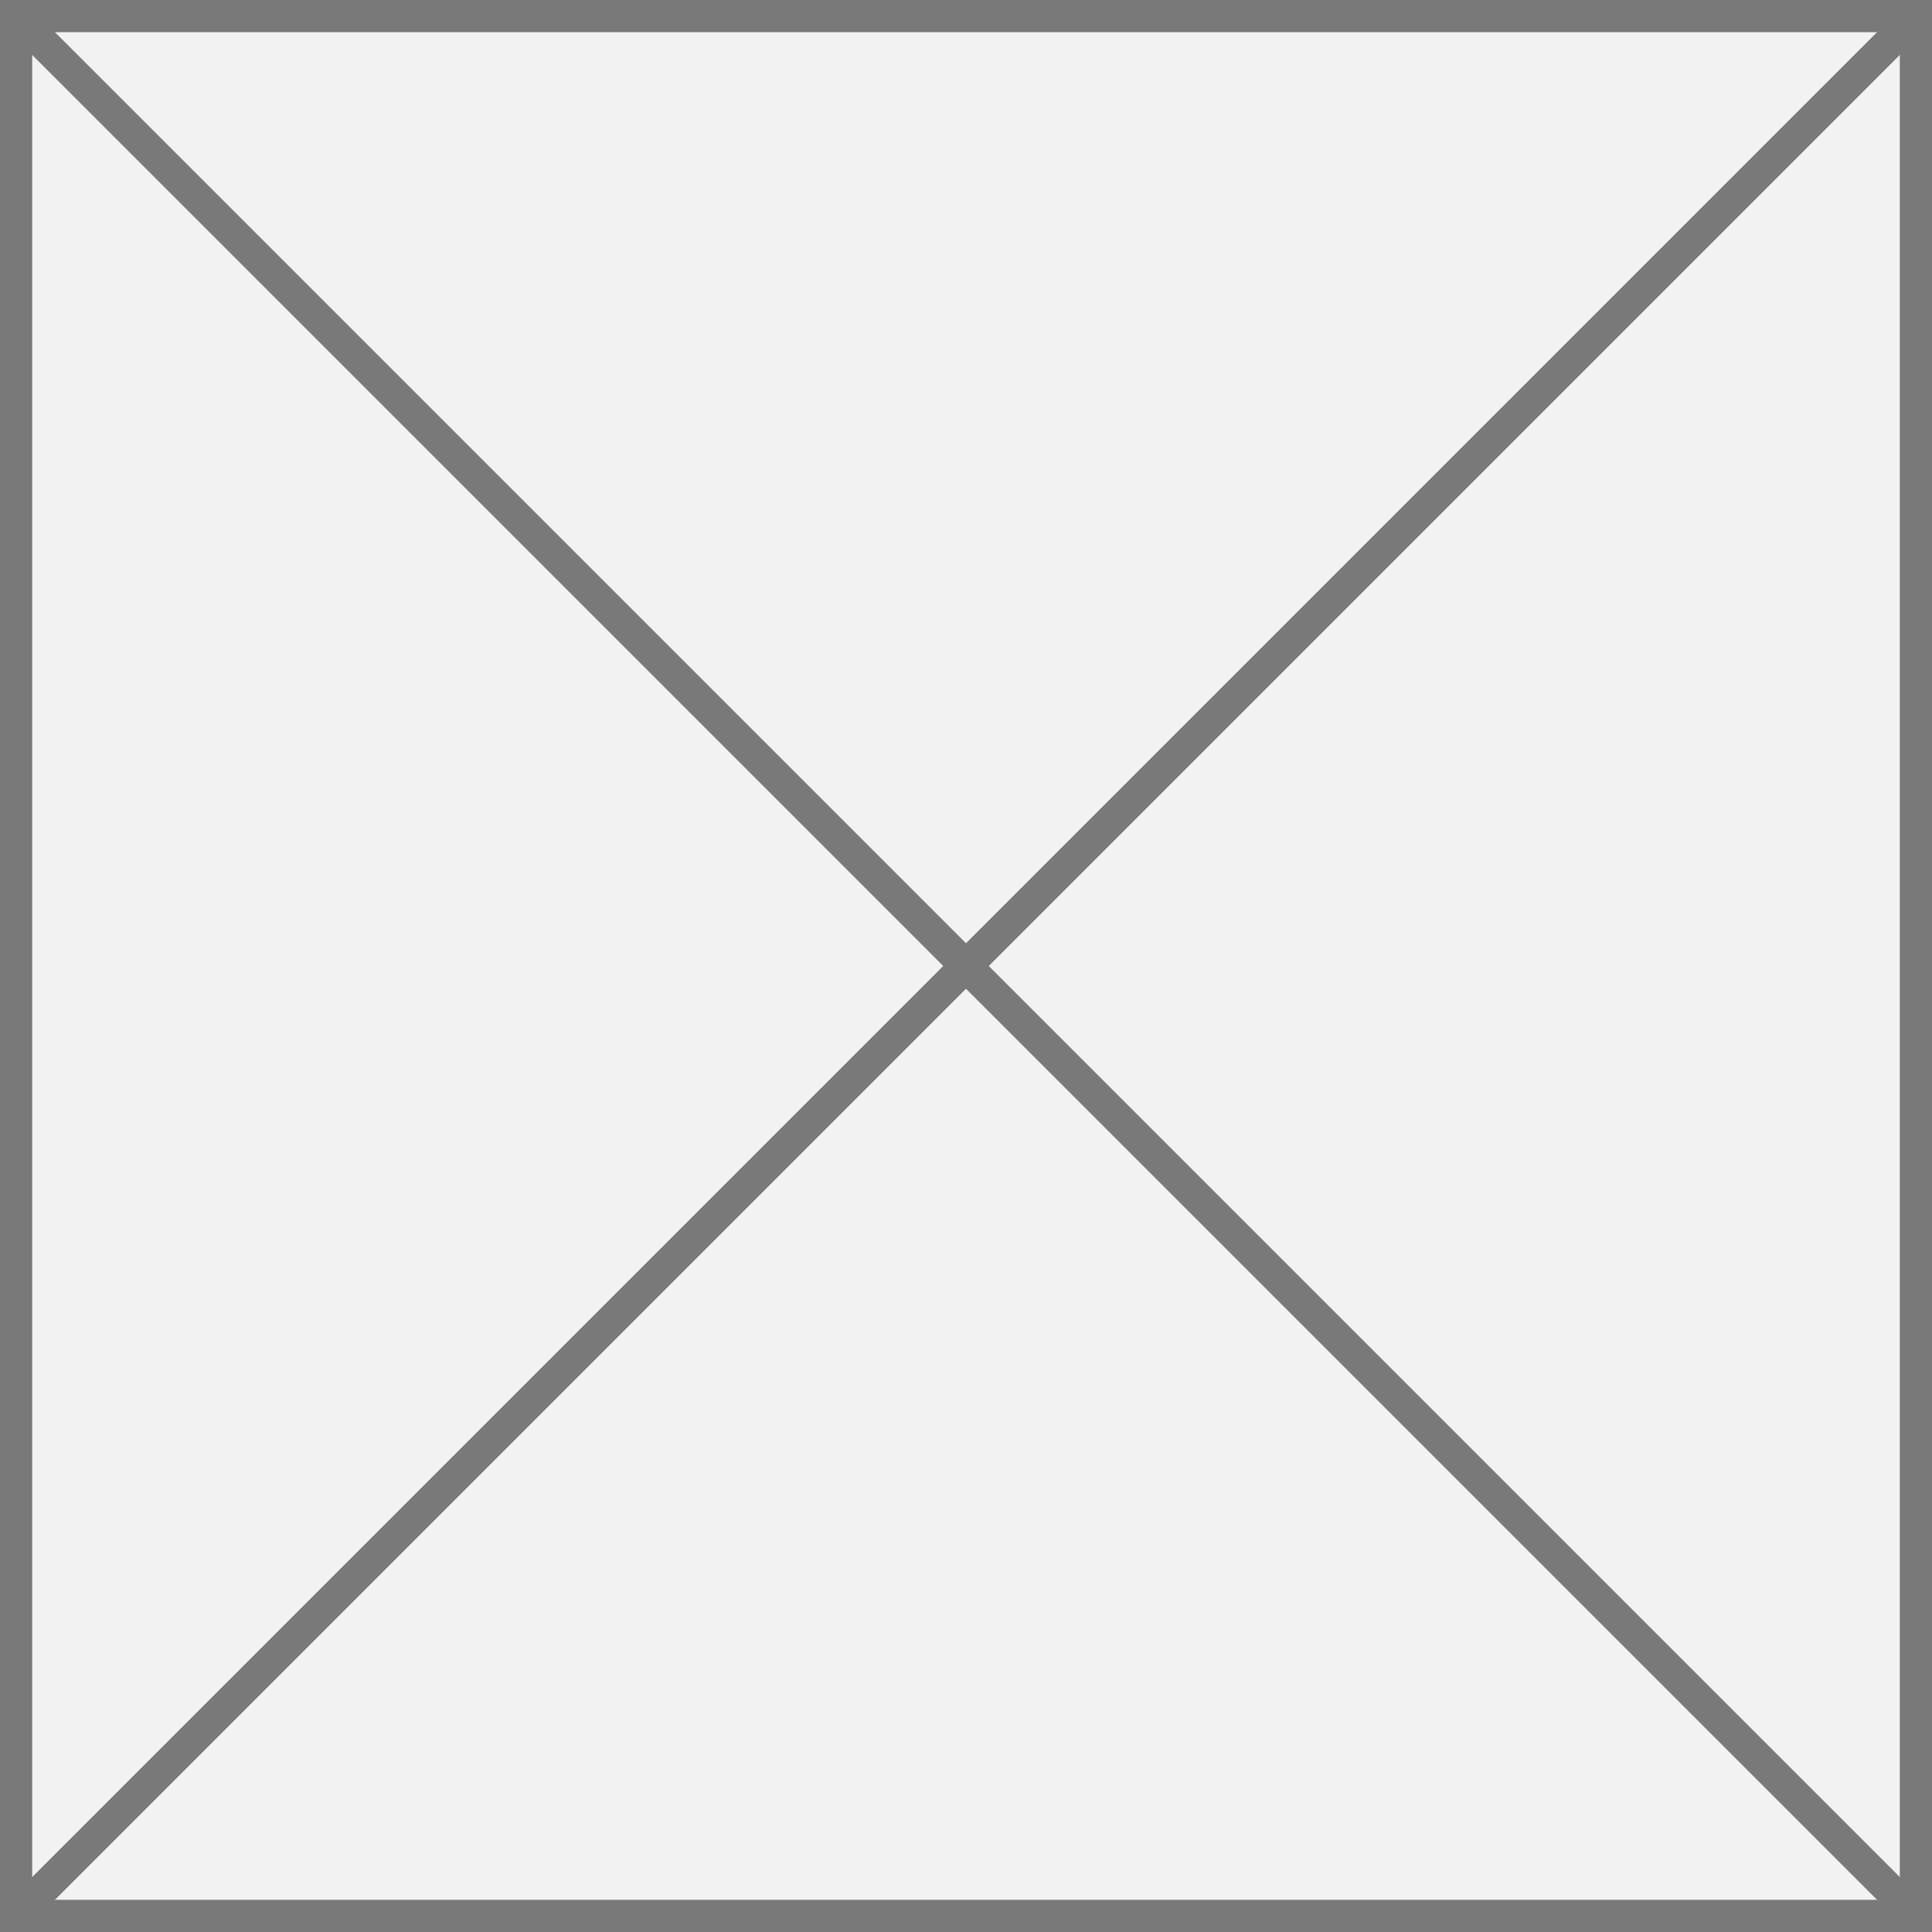
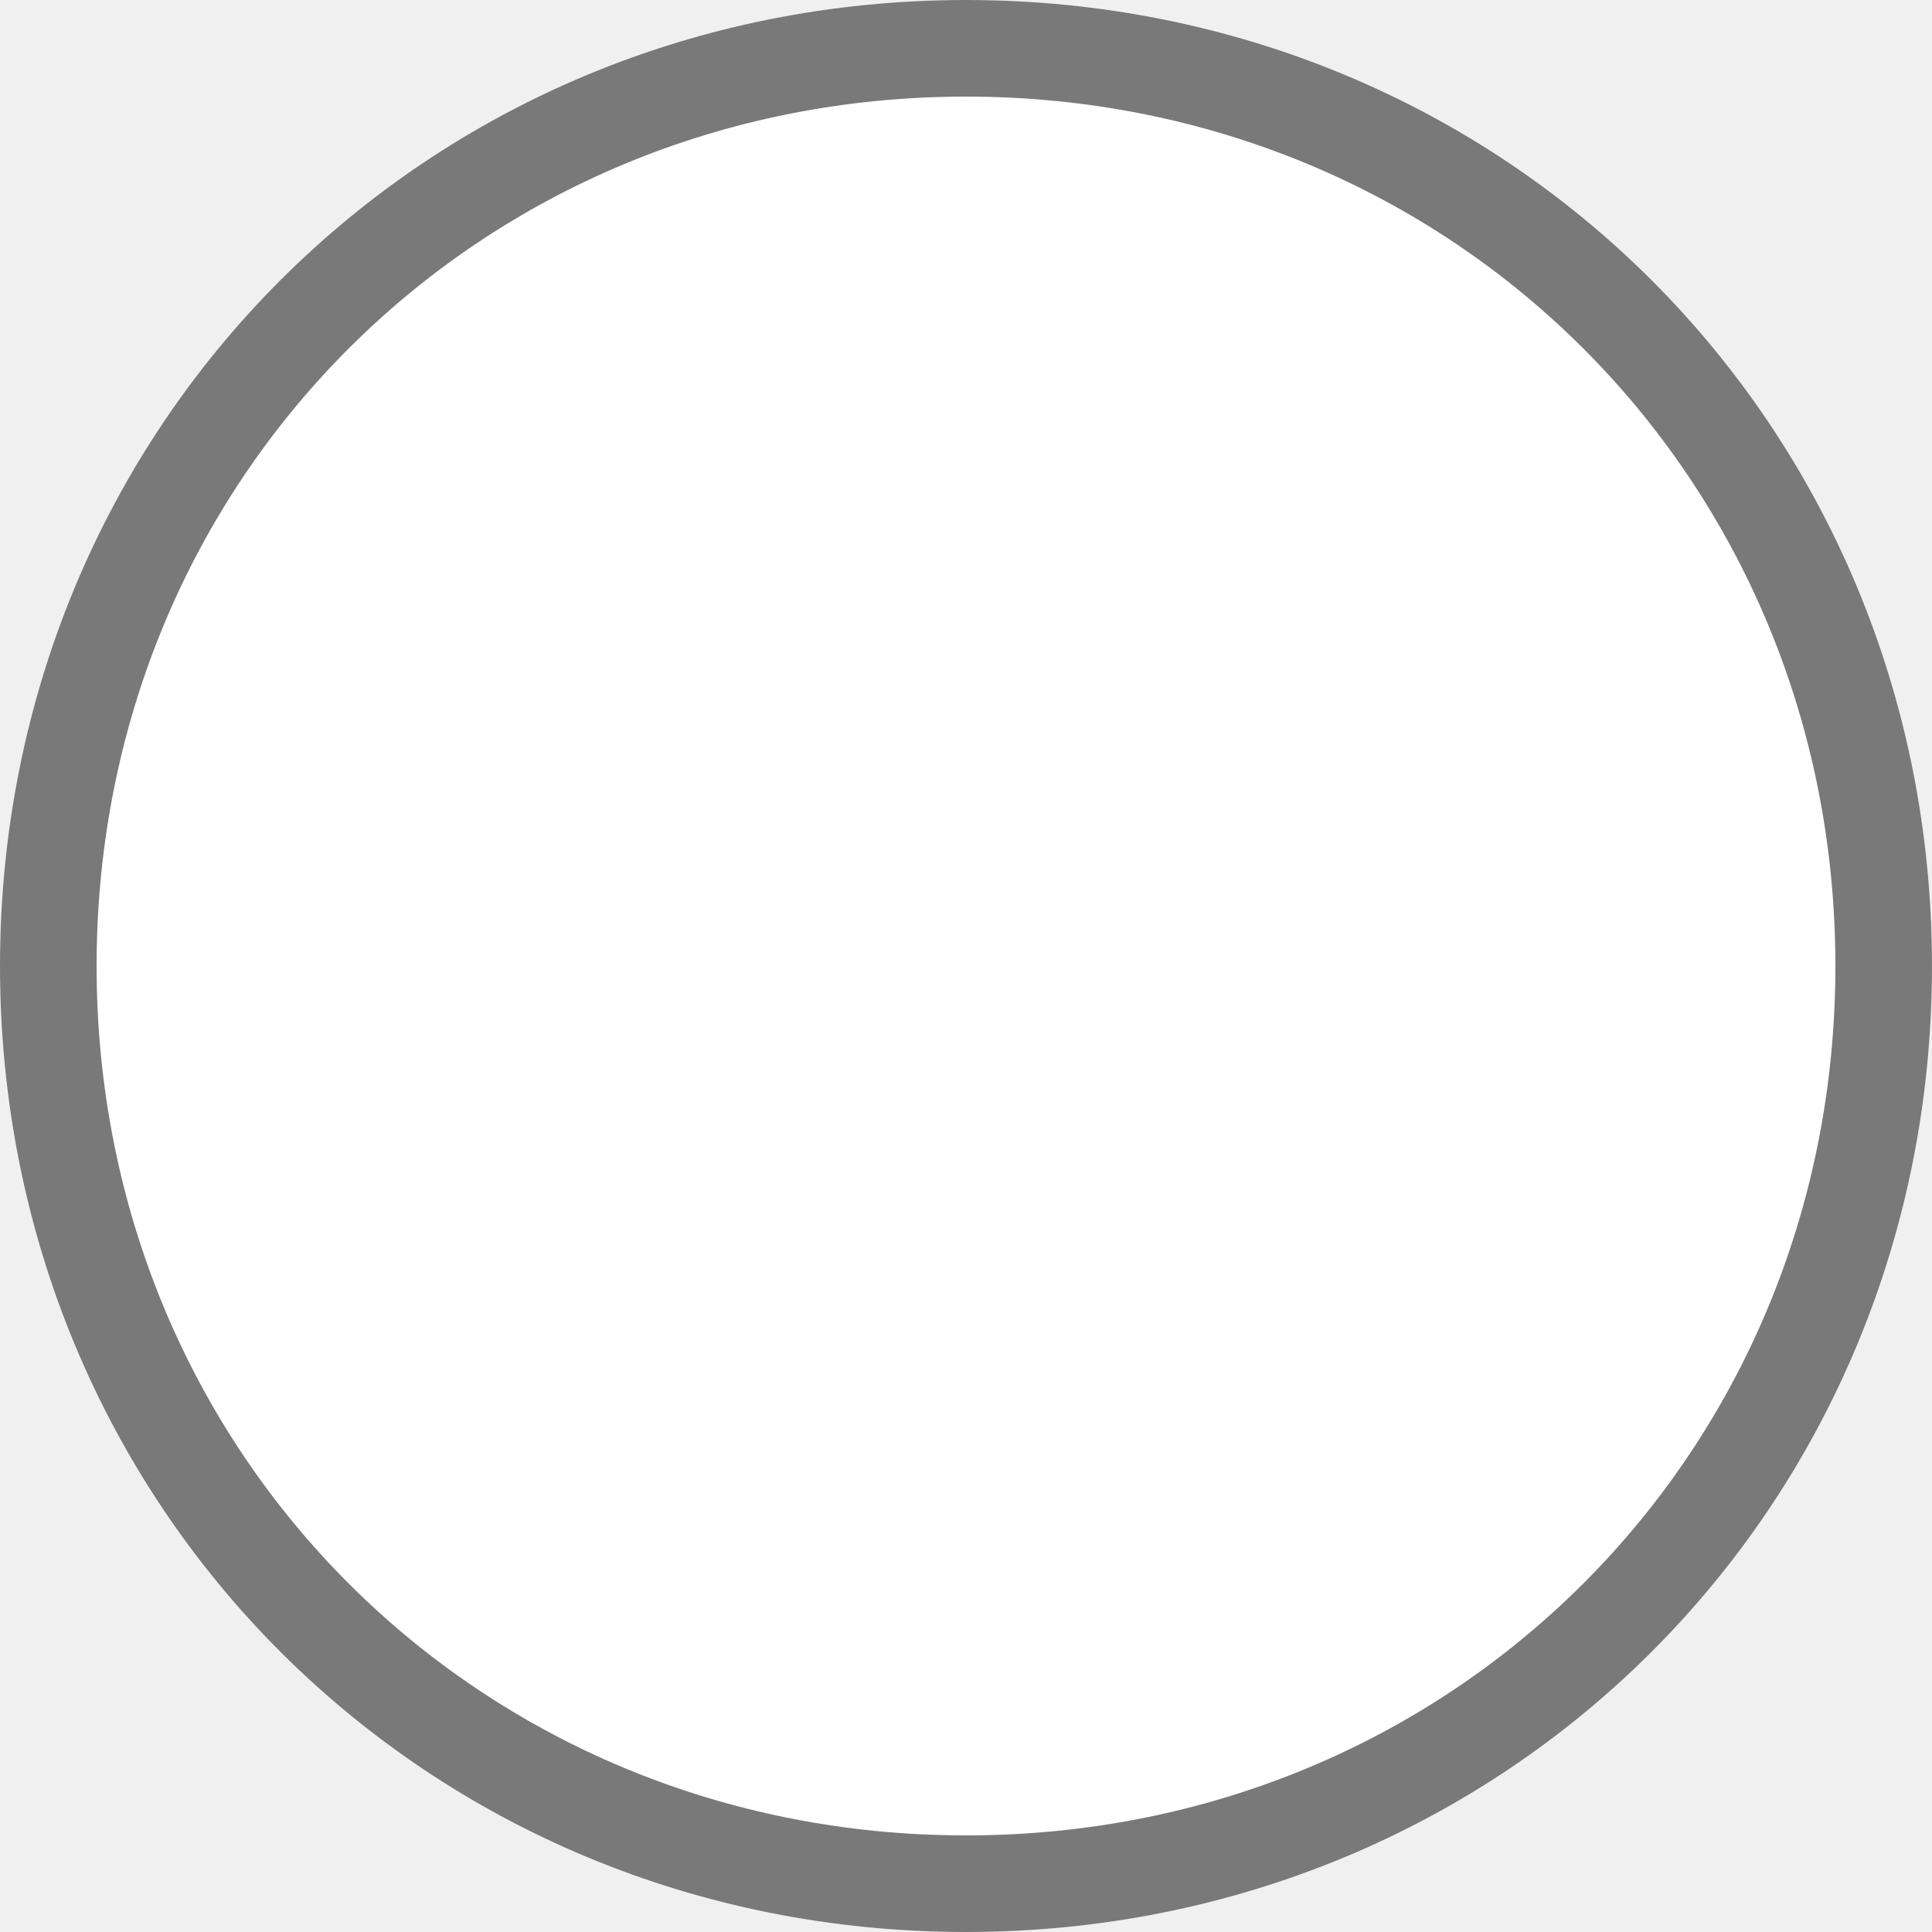
- <svg xmlns="http://www.w3.org/2000/svg" version="1.1" width="60px" height="60px">
-   <g transform="matrix(1 0 0 1 -343 -522 )">
-     <path d="M 343.5 522.5  L 402.5 522.5  L 402.5 581.5  L 343.5 581.5  L 343.5 522.5  Z " fill-rule="nonzero" fill="#f2f2f2" stroke="none" />
-     <path d="M 343.5 522.5  L 402.5 522.5  L 402.5 581.5  L 343.5 581.5  L 343.5 522.5  Z " stroke-width="1" stroke="#797979" fill="none" />
-     <path d="M 343.354 522.354  L 402.646 581.646  M 402.646 522.354  L 343.354 581.646  " stroke-width="1" stroke="#797979" fill="none" />
+ <svg xmlns="http://www.w3.org/2000/svg" version="1.1" width="20px" height="20px">
+   <g transform="matrix(1 0 0 1 -312 -220 )">
+     <path d="M 322 220  C 327.6 220  332 224.4  332 230  C 332 235.6  327.6 240  322 240  C 316.4 240  312 235.6  312 230  C 312 224.4  316.4 220  322 220  Z " fill-rule="nonzero" fill="#ffffff" stroke="none" />
+     <path d="M 322 220.5  C 327.32 220.5  331.5 224.68  331.5 230  C 331.5 235.32  327.32 239.5  322 239.5  C 316.68 239.5  312.5 235.32  312.5 230  C 312.5 224.68  316.68 220.5  322 220.5  Z " stroke-width="1" stroke="#797979" fill="none" />
  </g>
</svg>
